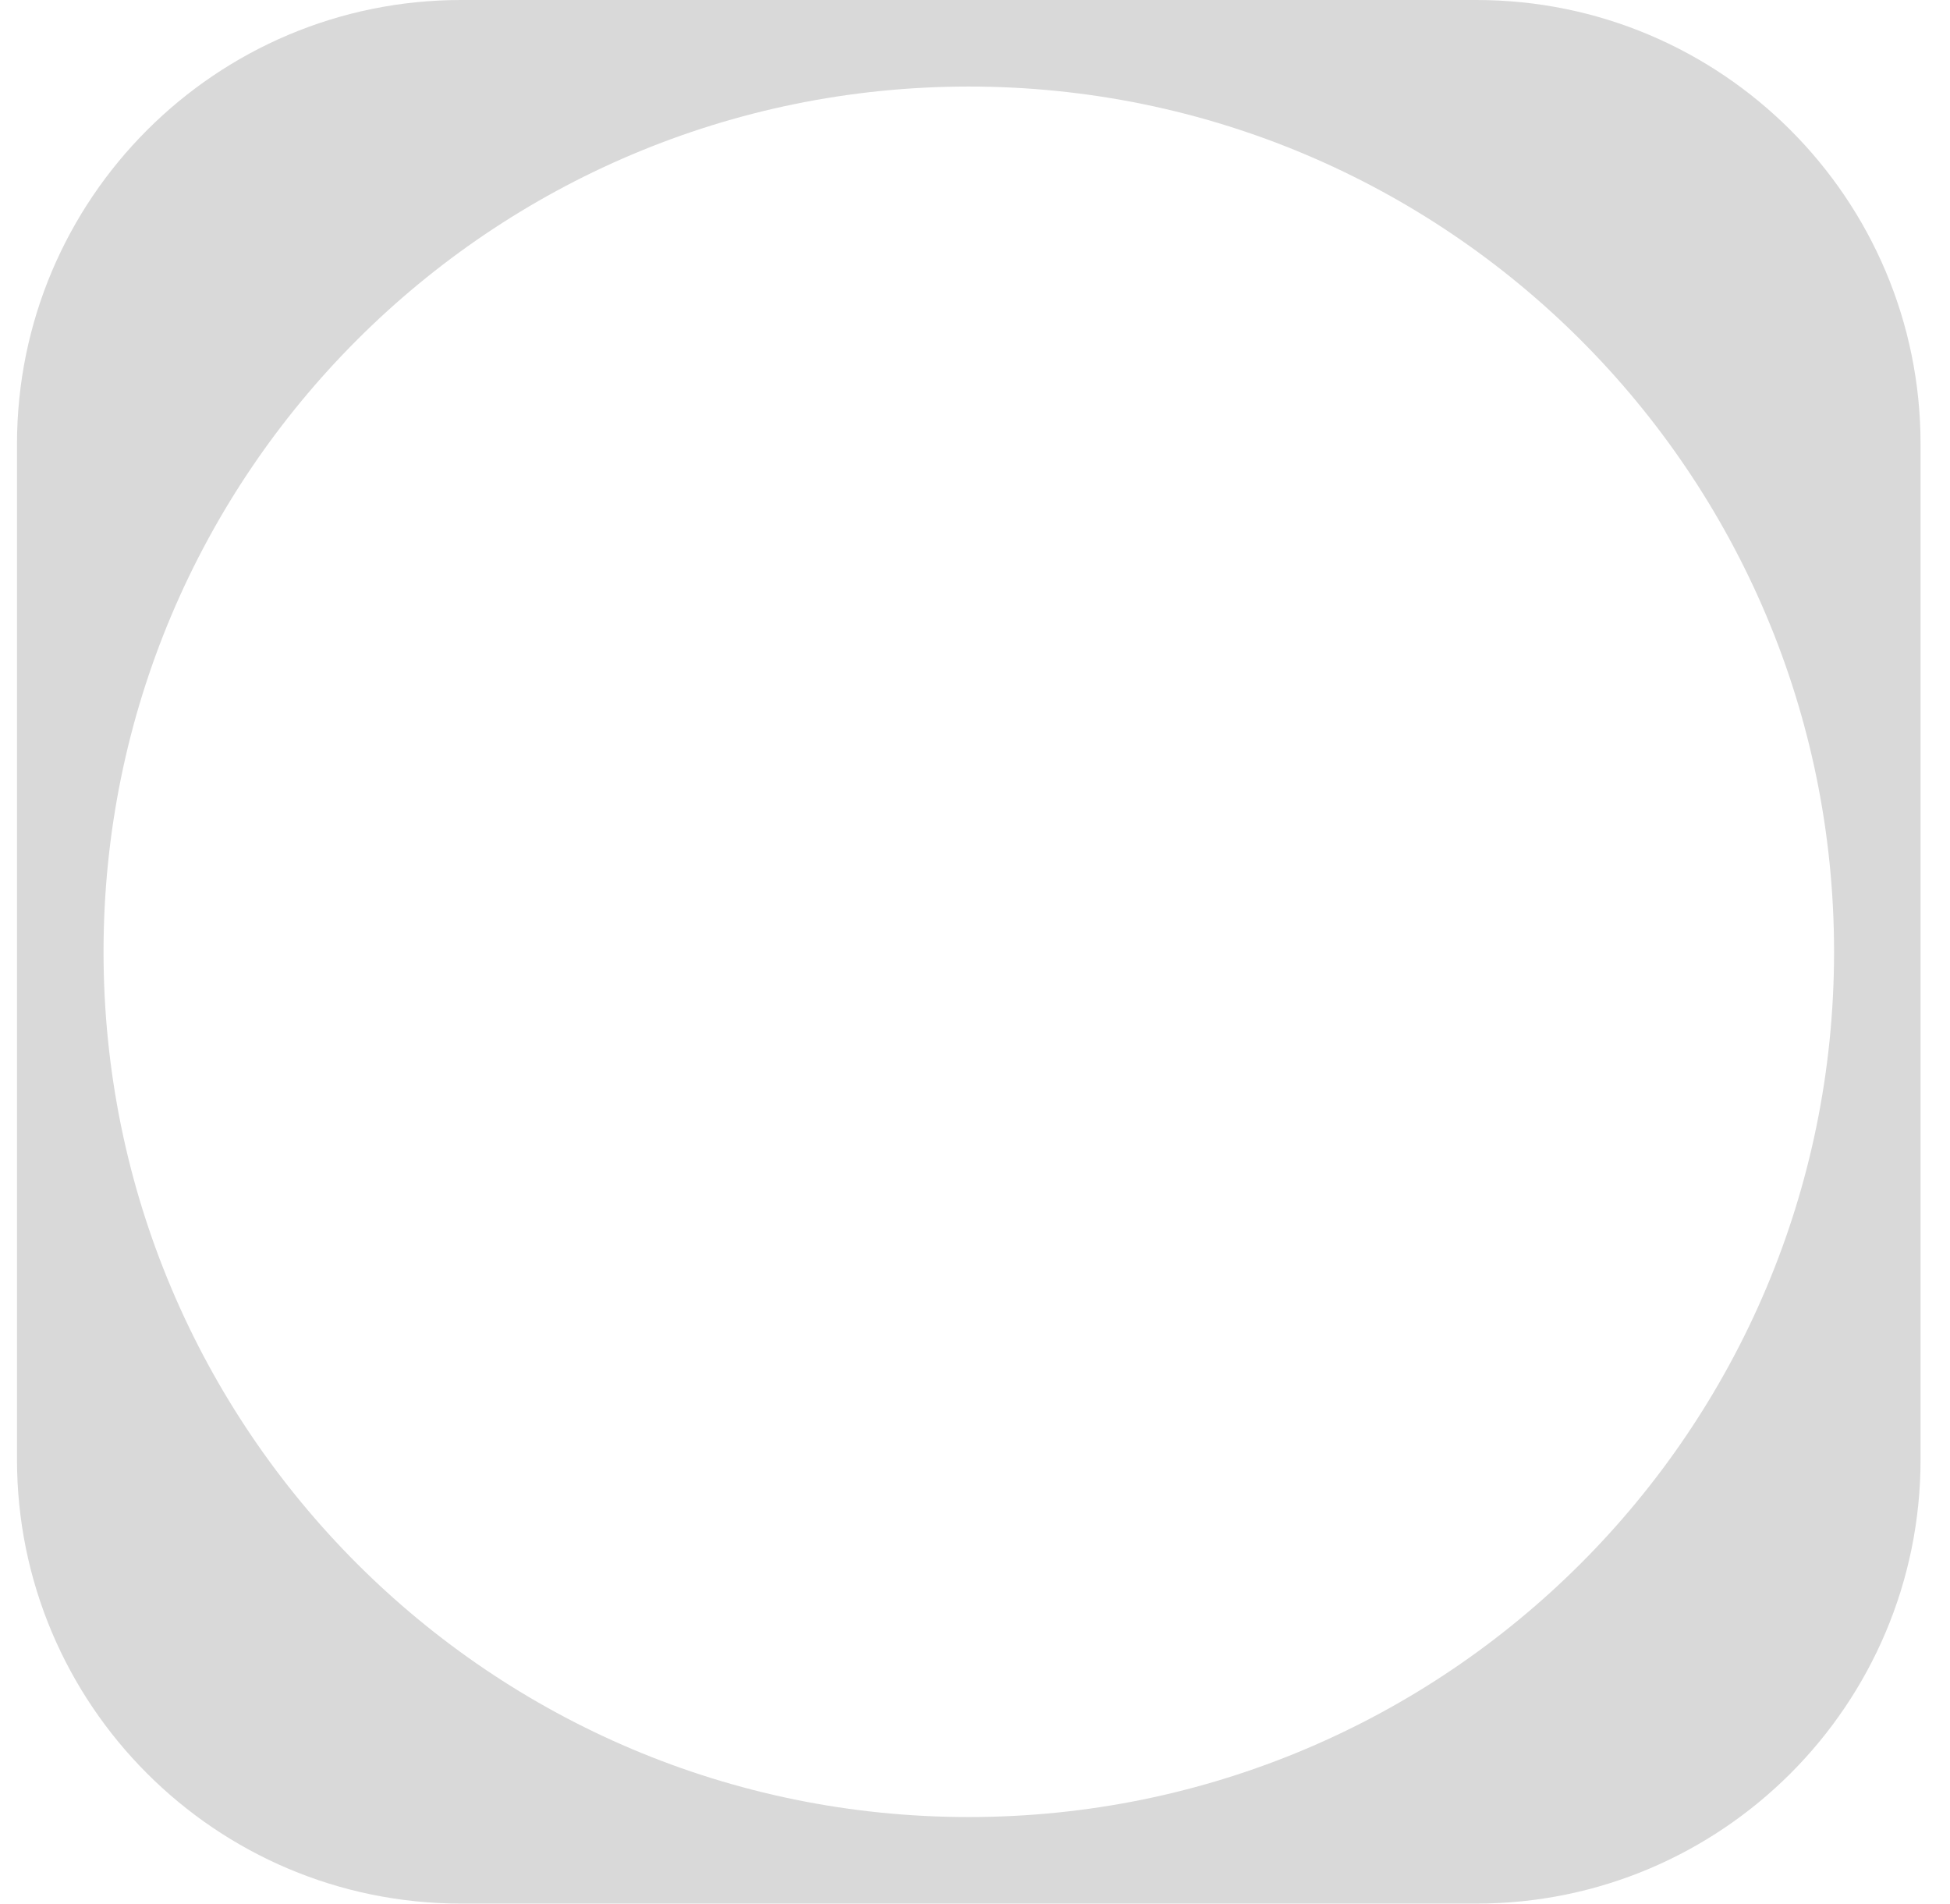
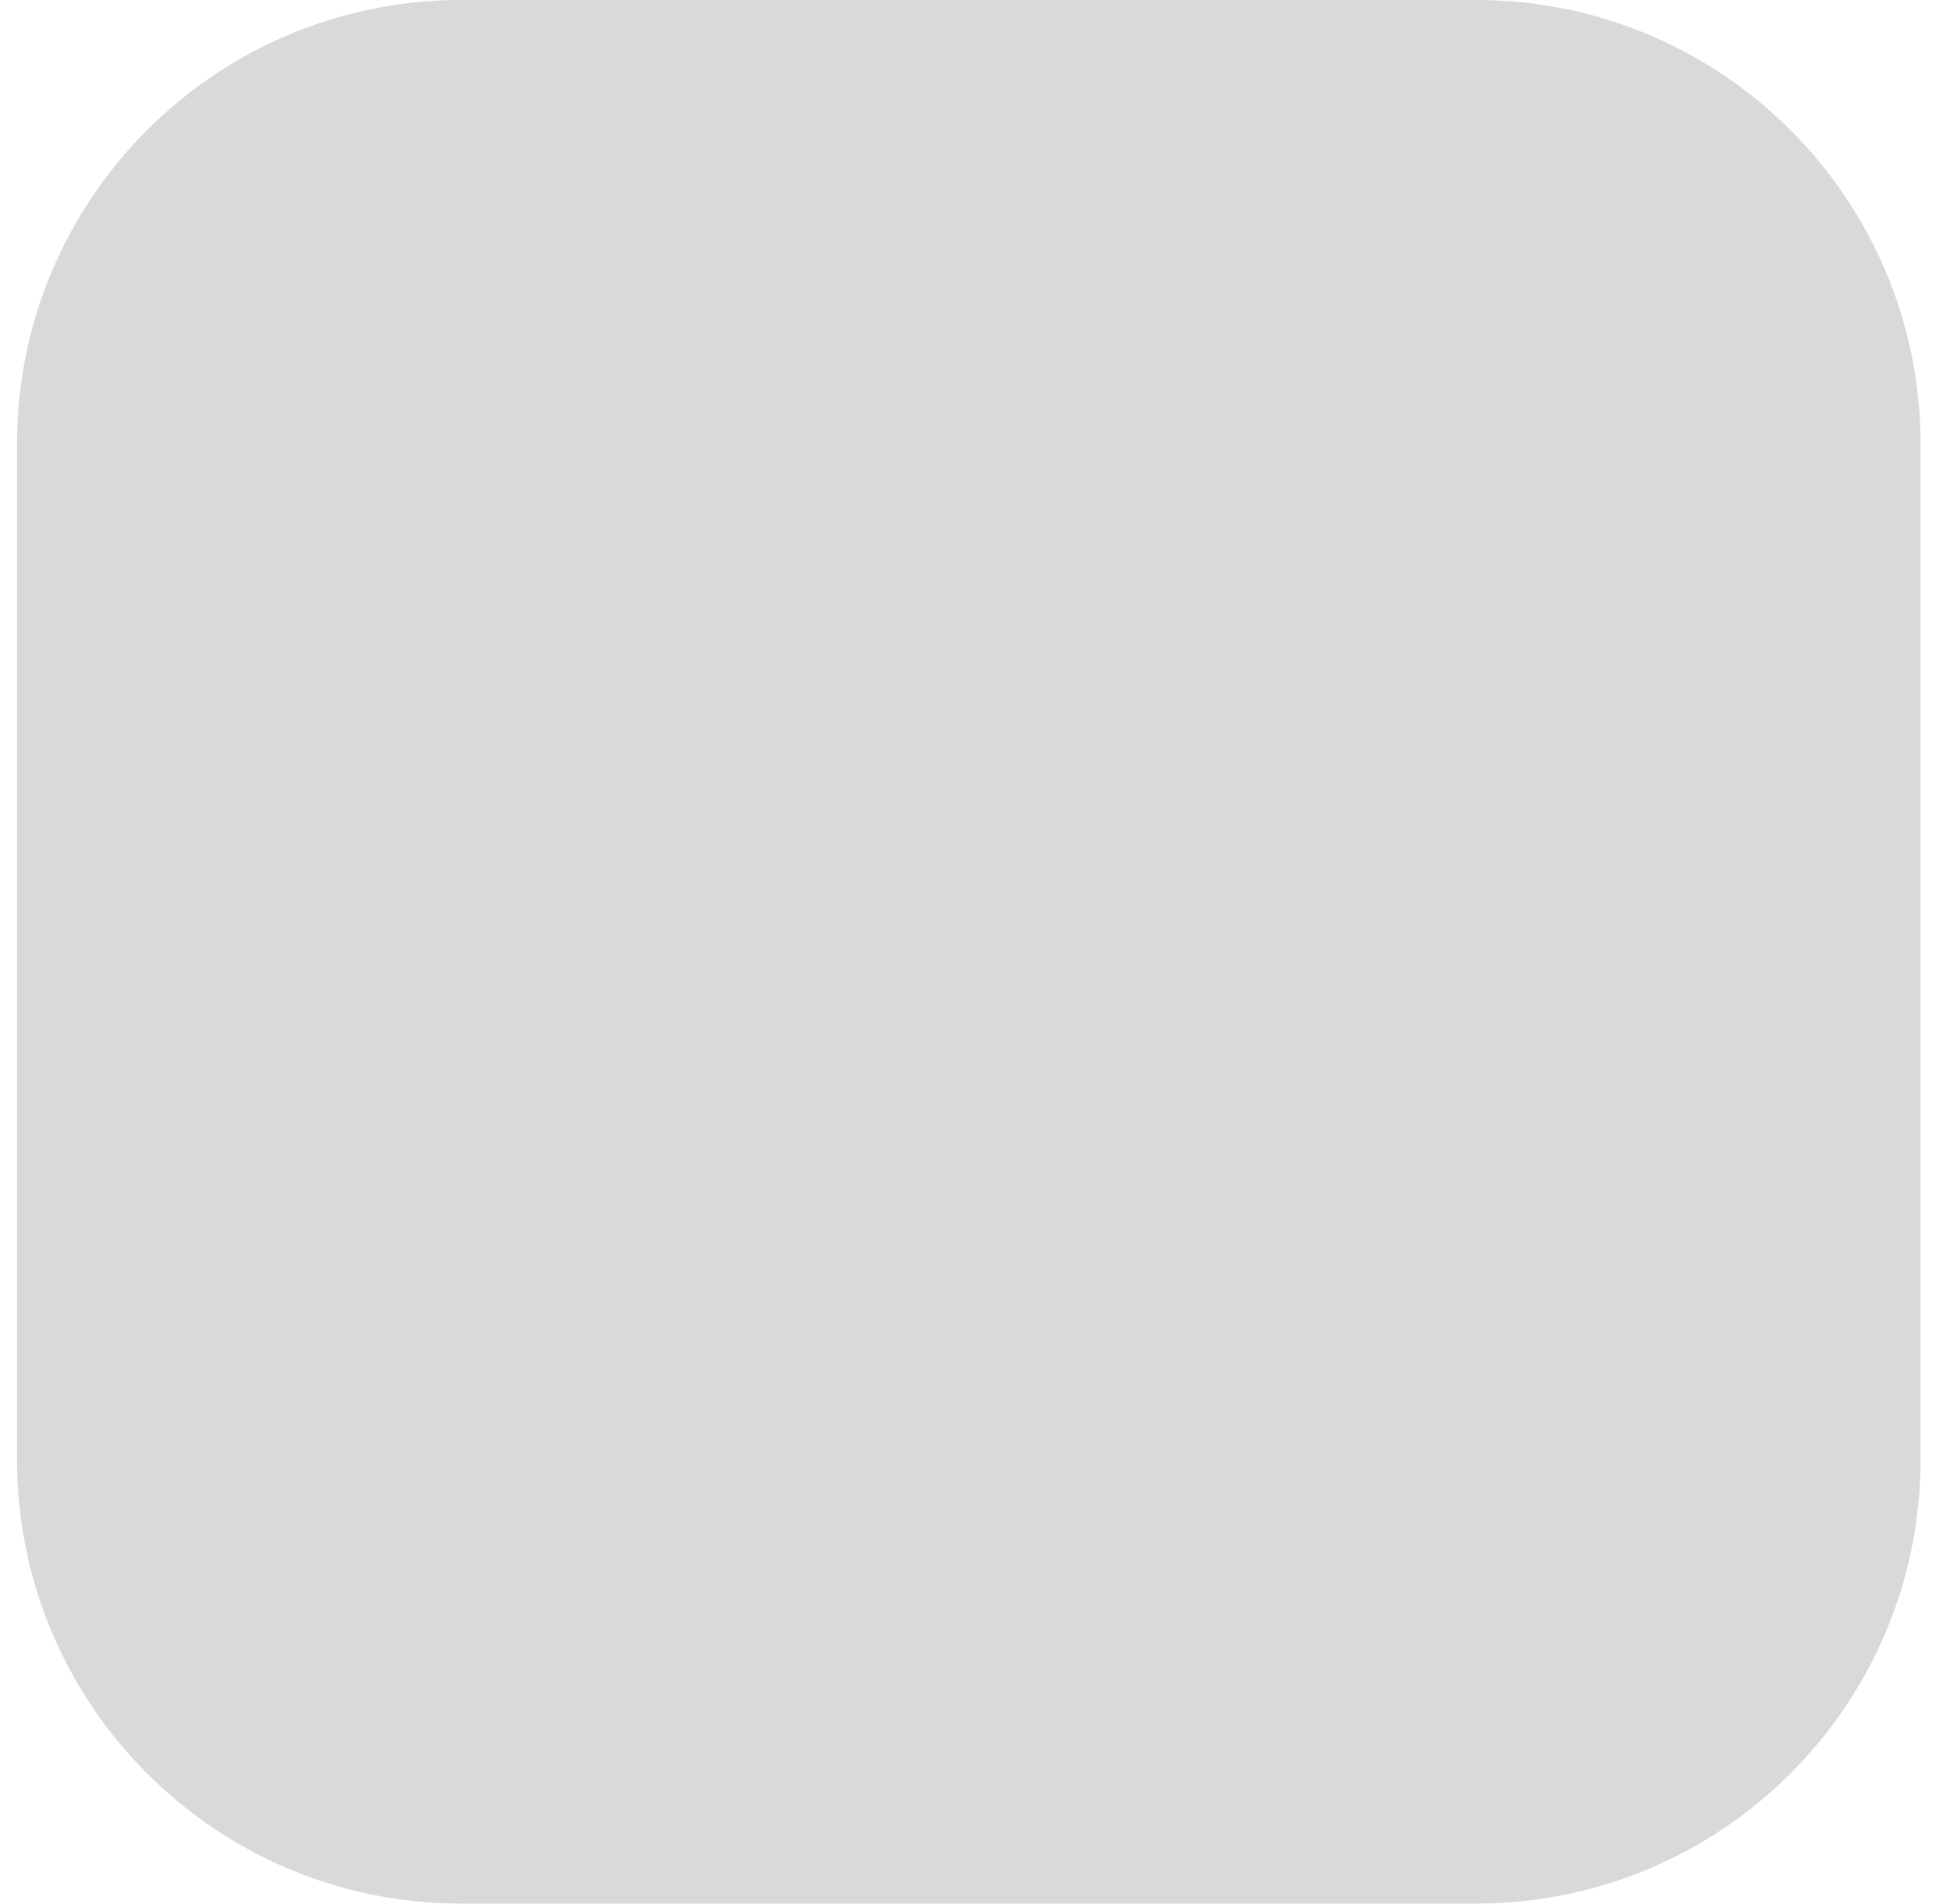
<svg xmlns="http://www.w3.org/2000/svg" width="42" height="41" viewBox="0 0 42 41" fill="none">
-   <path fill-rule="evenodd" clip-rule="evenodd" d="M9.933 0C4.649 0 0.366 4.283 0.366 9.567V31.433C0.366 36.717 4.649 41 9.933 41H31.799C37.083 41 41.366 36.717 41.366 31.433V9.567C41.366 4.283 37.083 0 31.799 0H9.933ZM20.866 39.136C31.159 39.136 39.503 30.793 39.503 20.5C39.503 10.207 31.159 1.864 20.866 1.864C10.574 1.864 2.23 10.207 2.23 20.5C2.23 30.793 10.574 39.136 20.866 39.136Z" fill="#D9D9D9" />
+   <path fillRule="evenodd" clip-rule="evenodd" d="M9.933 0C4.649 0 0.366 4.283 0.366 9.567V31.433C0.366 36.717 4.649 41 9.933 41H31.799C37.083 41 41.366 36.717 41.366 31.433V9.567C41.366 4.283 37.083 0 31.799 0H9.933ZM20.866 39.136C31.159 39.136 39.503 30.793 39.503 20.5C39.503 10.207 31.159 1.864 20.866 1.864C10.574 1.864 2.23 10.207 2.23 20.5C2.23 30.793 10.574 39.136 20.866 39.136Z" fill="#D9D9D9" />
</svg>
